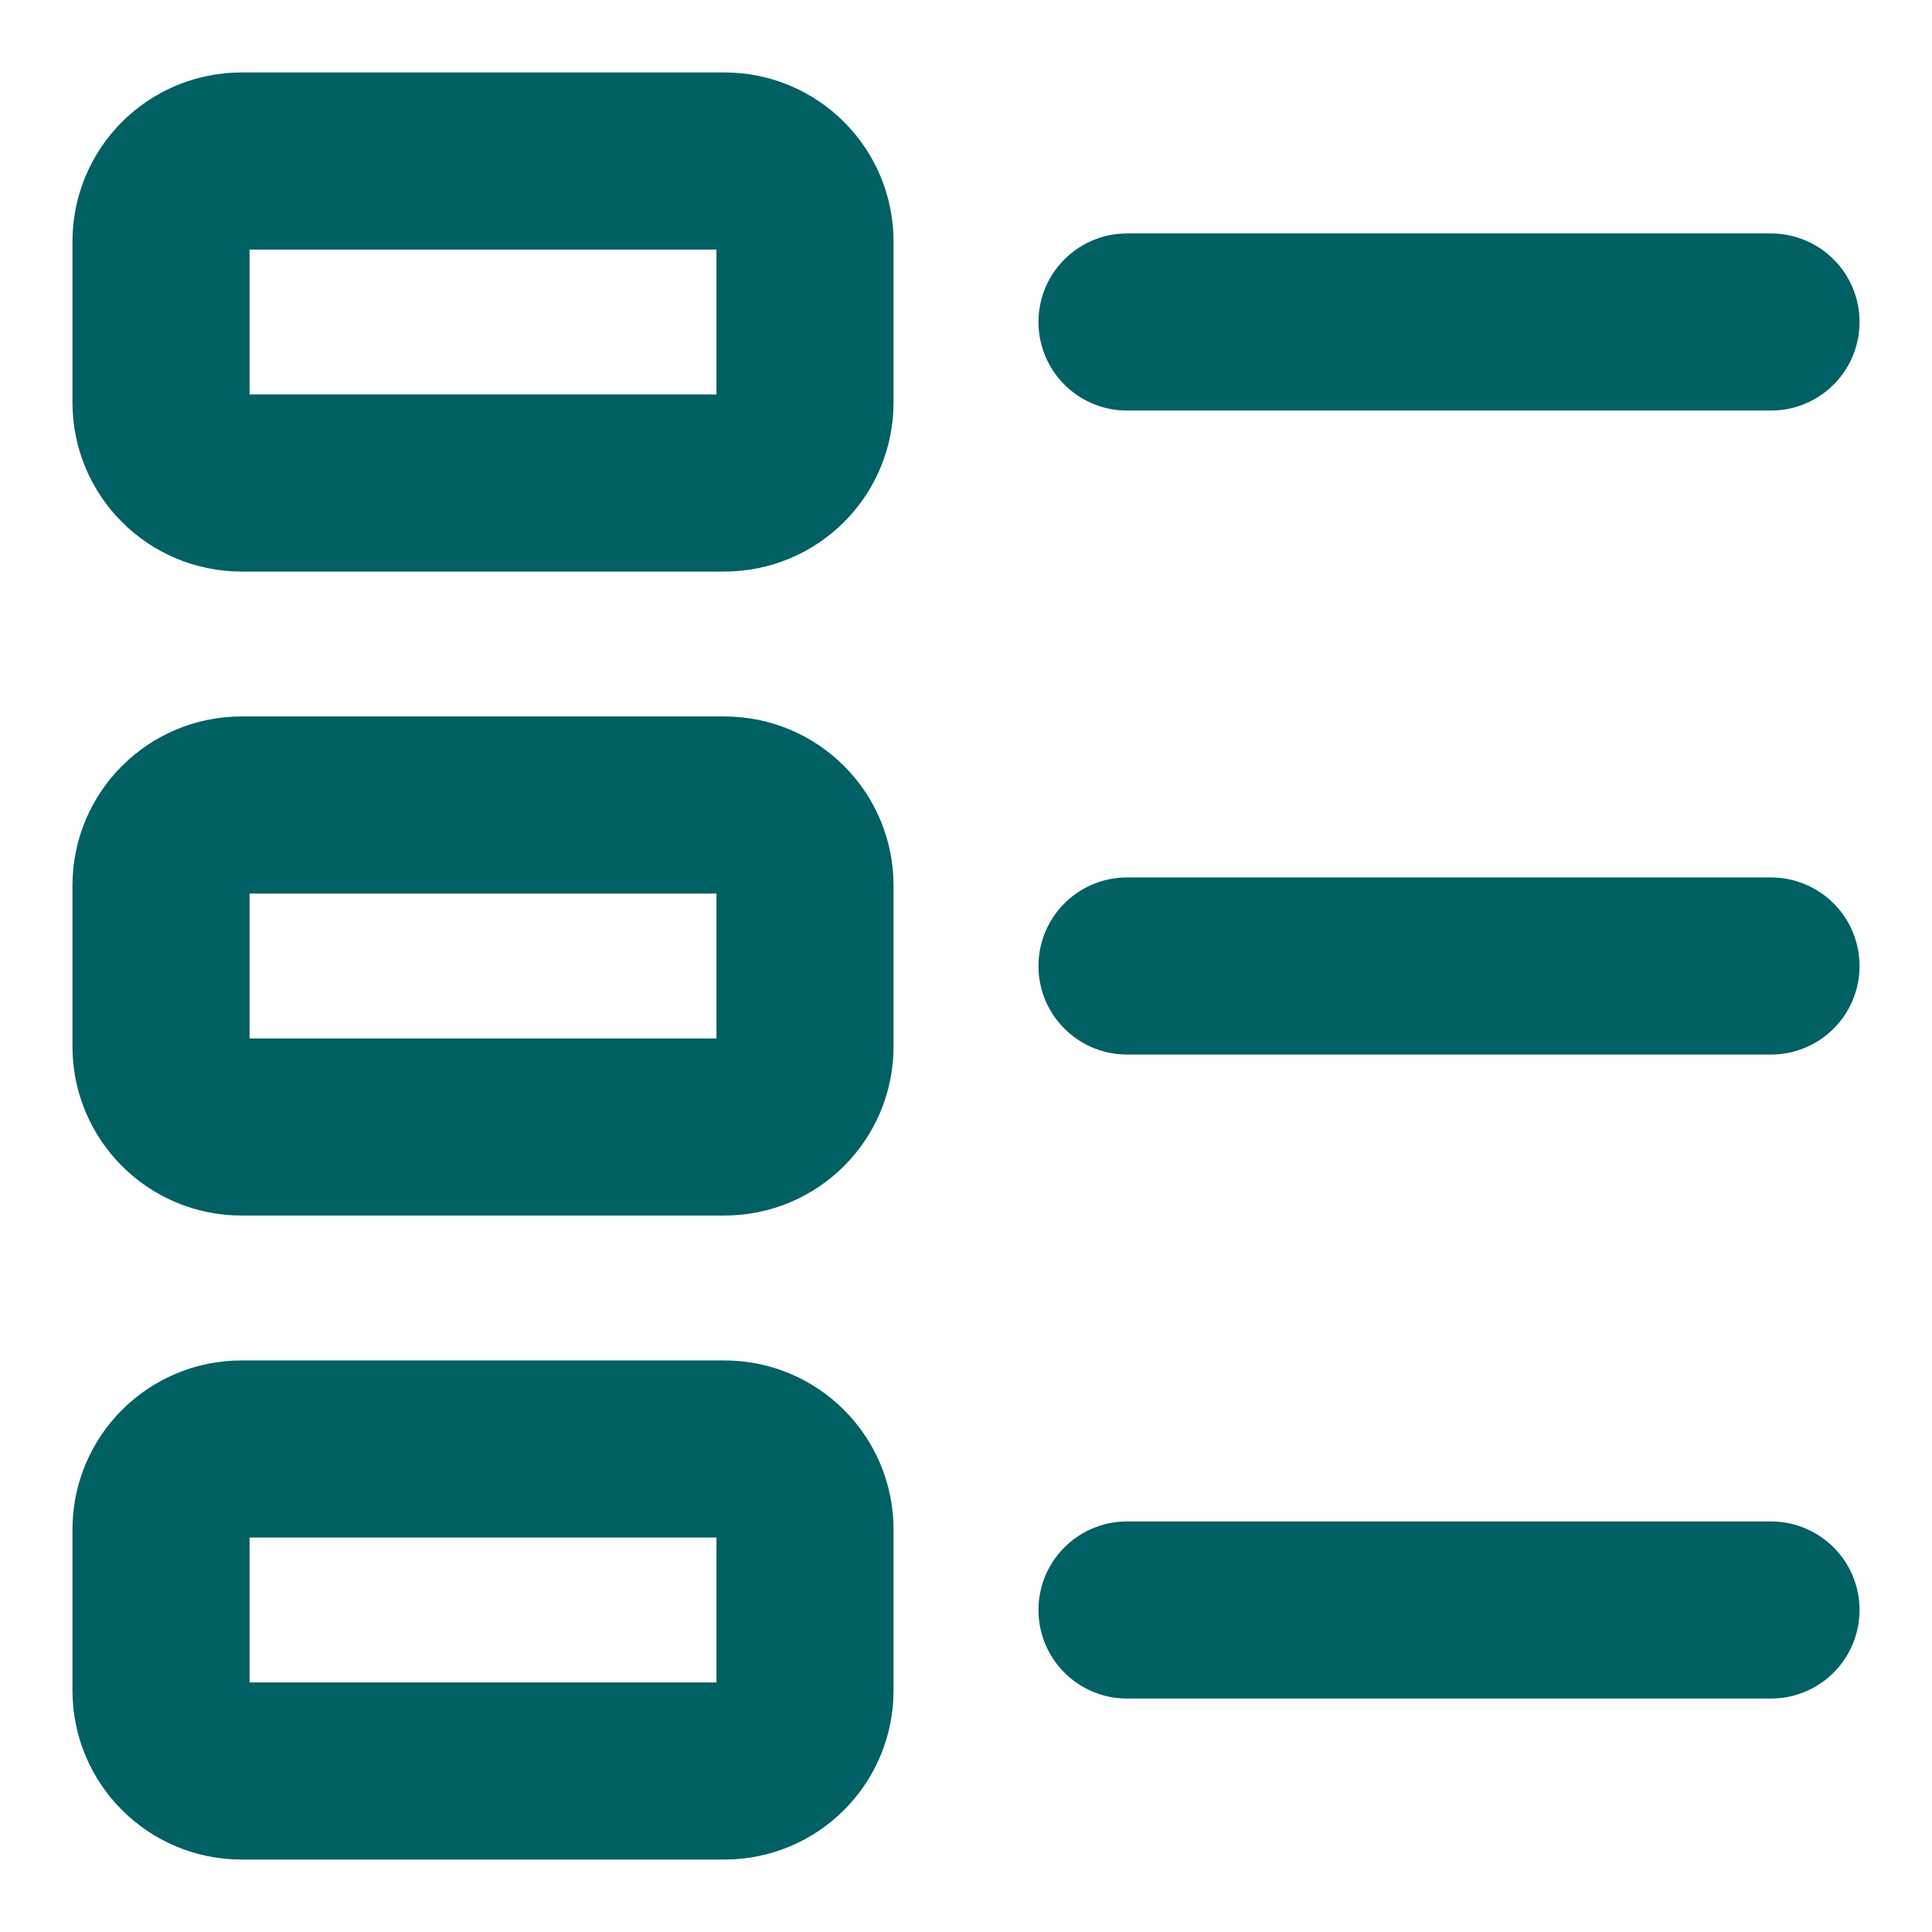
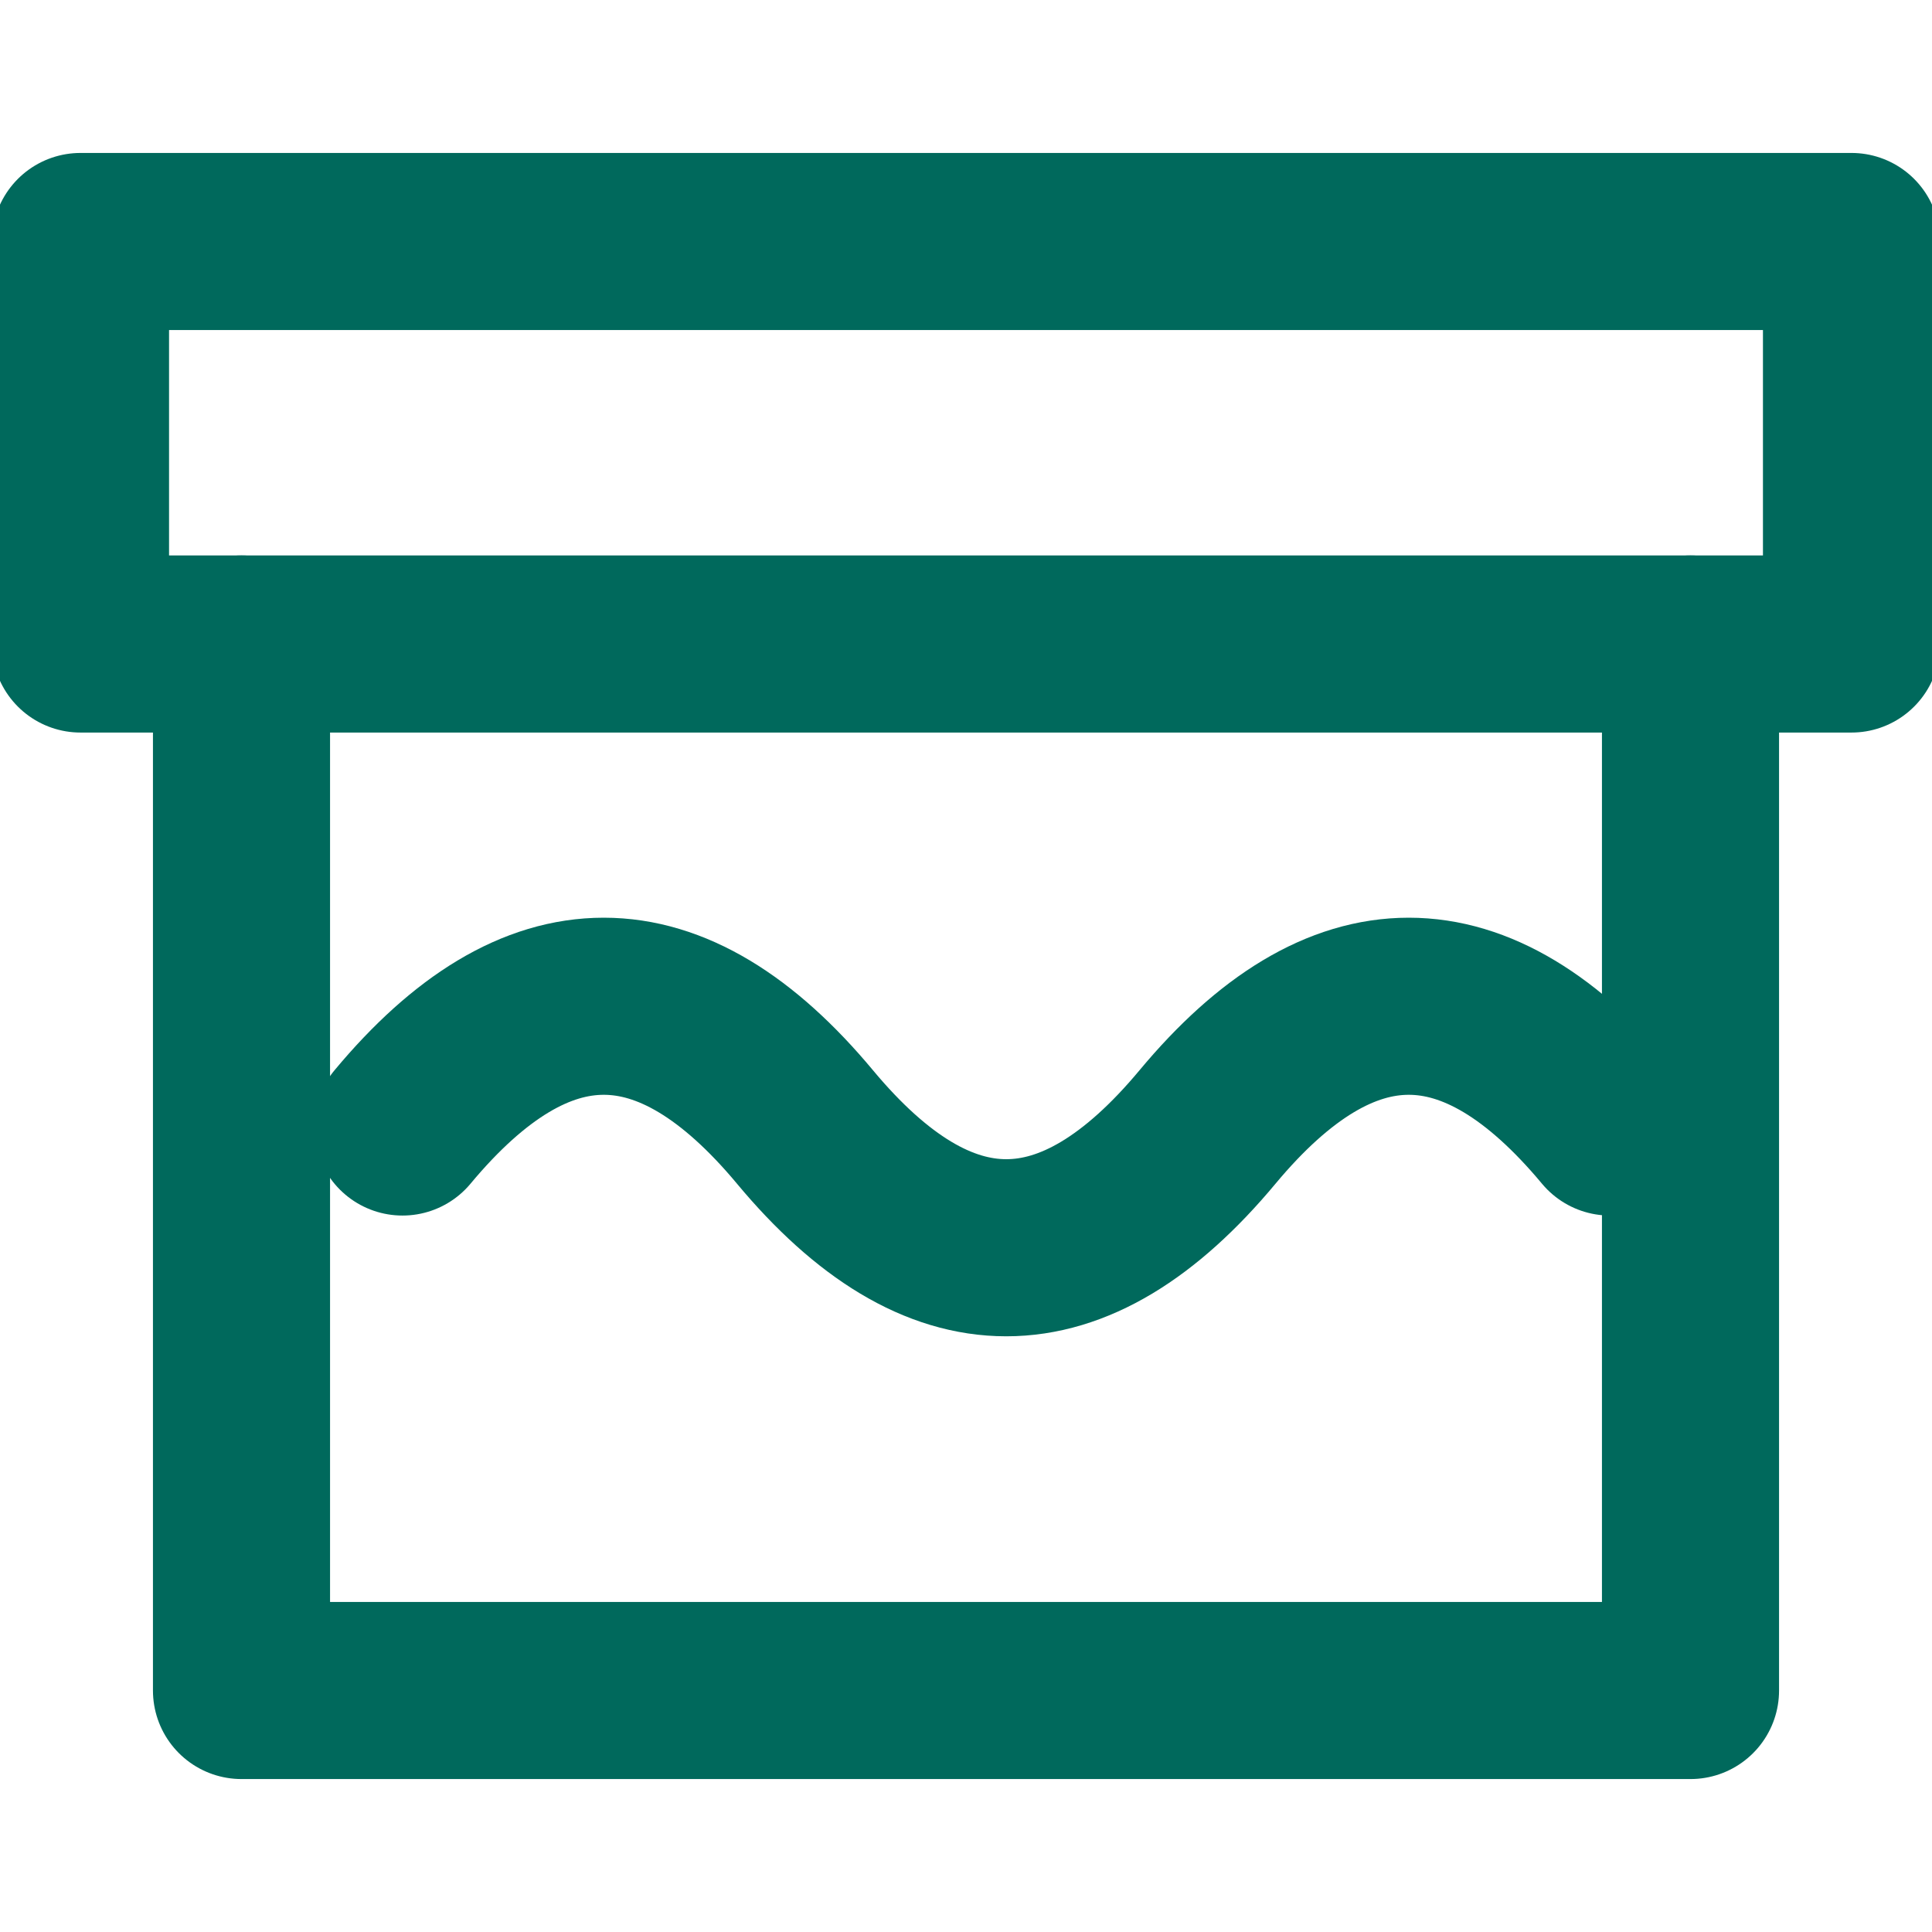
- <svg xmlns="http://www.w3.org/2000/svg" viewBox="0 0 24 24" width="24" height="24" fill="none" stroke="#006064" stroke-width="2.2" stroke-linecap="round" stroke-linejoin="round">
-   <rect x="2" y="2" width="8" height="4" rx="1" />
-   <rect x="2" y="10" width="8" height="4" rx="1" />
-   <rect x="2" y="18" width="8" height="4" rx="1" />
-   <line x1="14" y1="4" x2="22" y2="4" />
-   <line x1="14" y1="12" x2="22" y2="12" />
-   <line x1="14" y1="20" x2="22" y2="20" />
+ <svg xmlns="http://www.w3.org/2000/svg" viewBox="0 0 24 24" width="24" height="24" fill="none" stroke="#00695C" stroke-width="2.2" stroke-linecap="round" stroke-linejoin="round">
+   <rect x="1" y="3" width="22" height="5" />
+   <polyline points="21 8 21 21 3 21 3 8" />
+   <path d="M5 14 Q 7.5 11 10 14 T 15 14 T 20 14" />
</svg>
